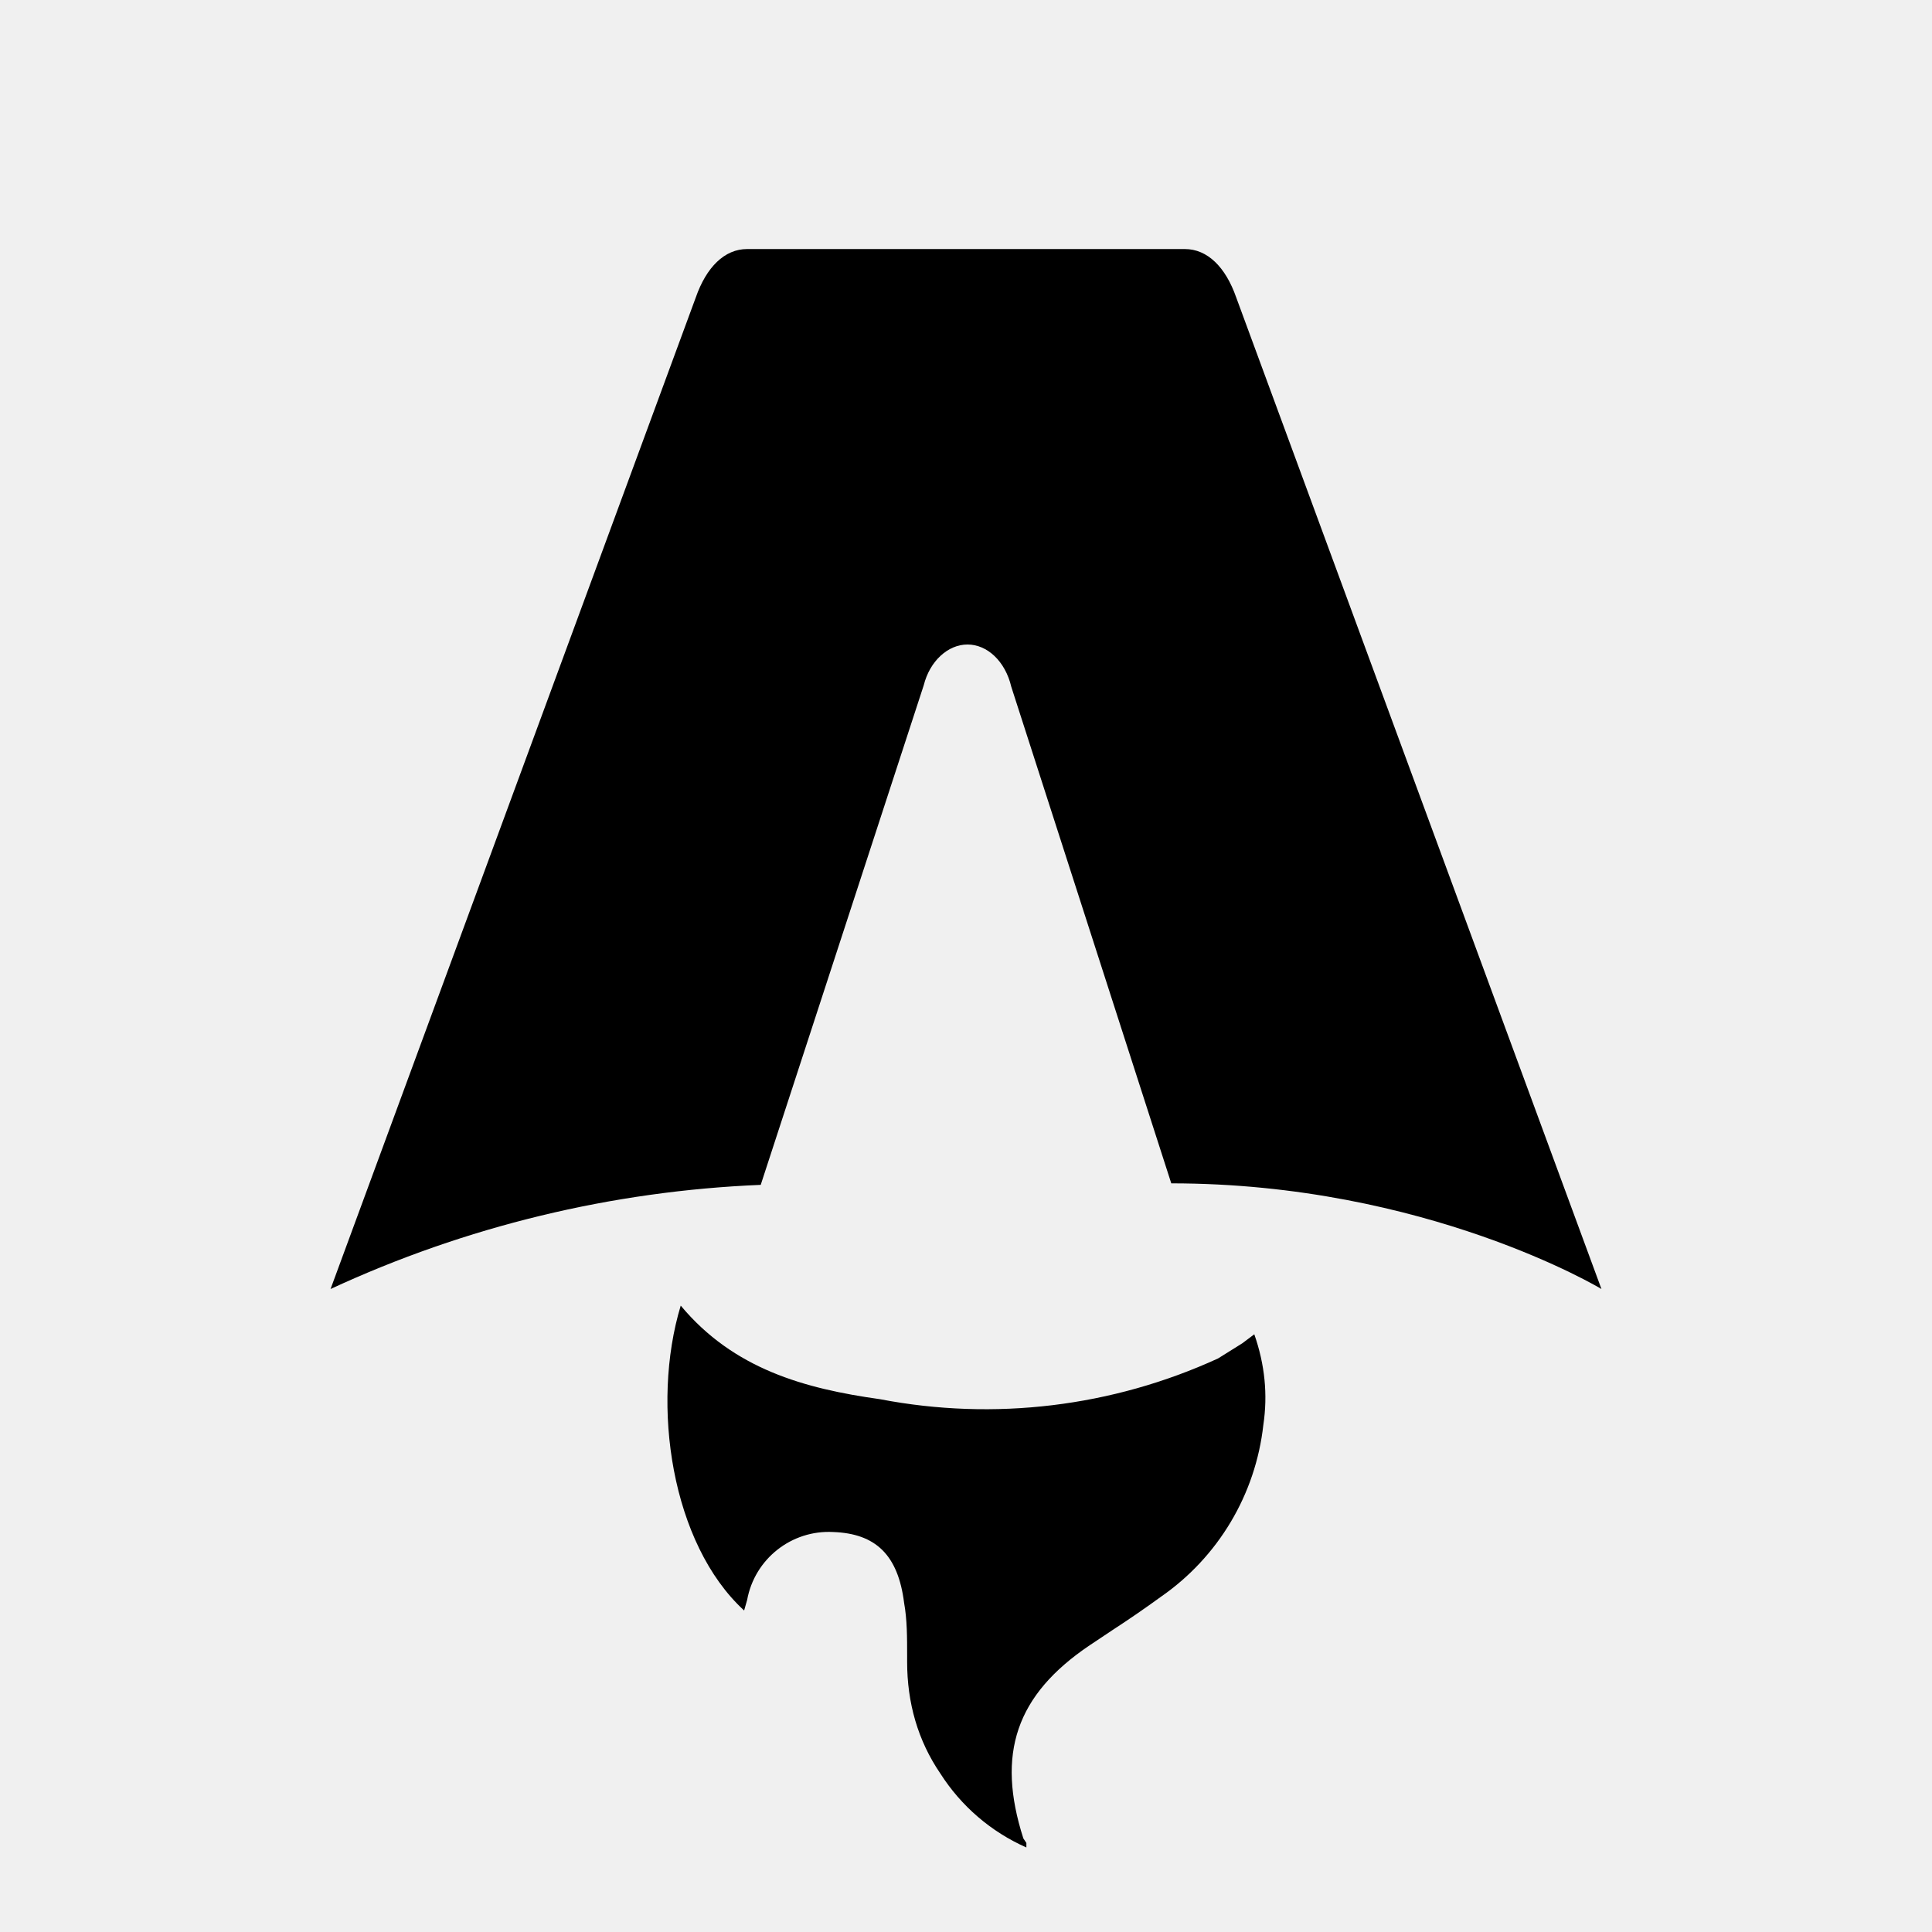
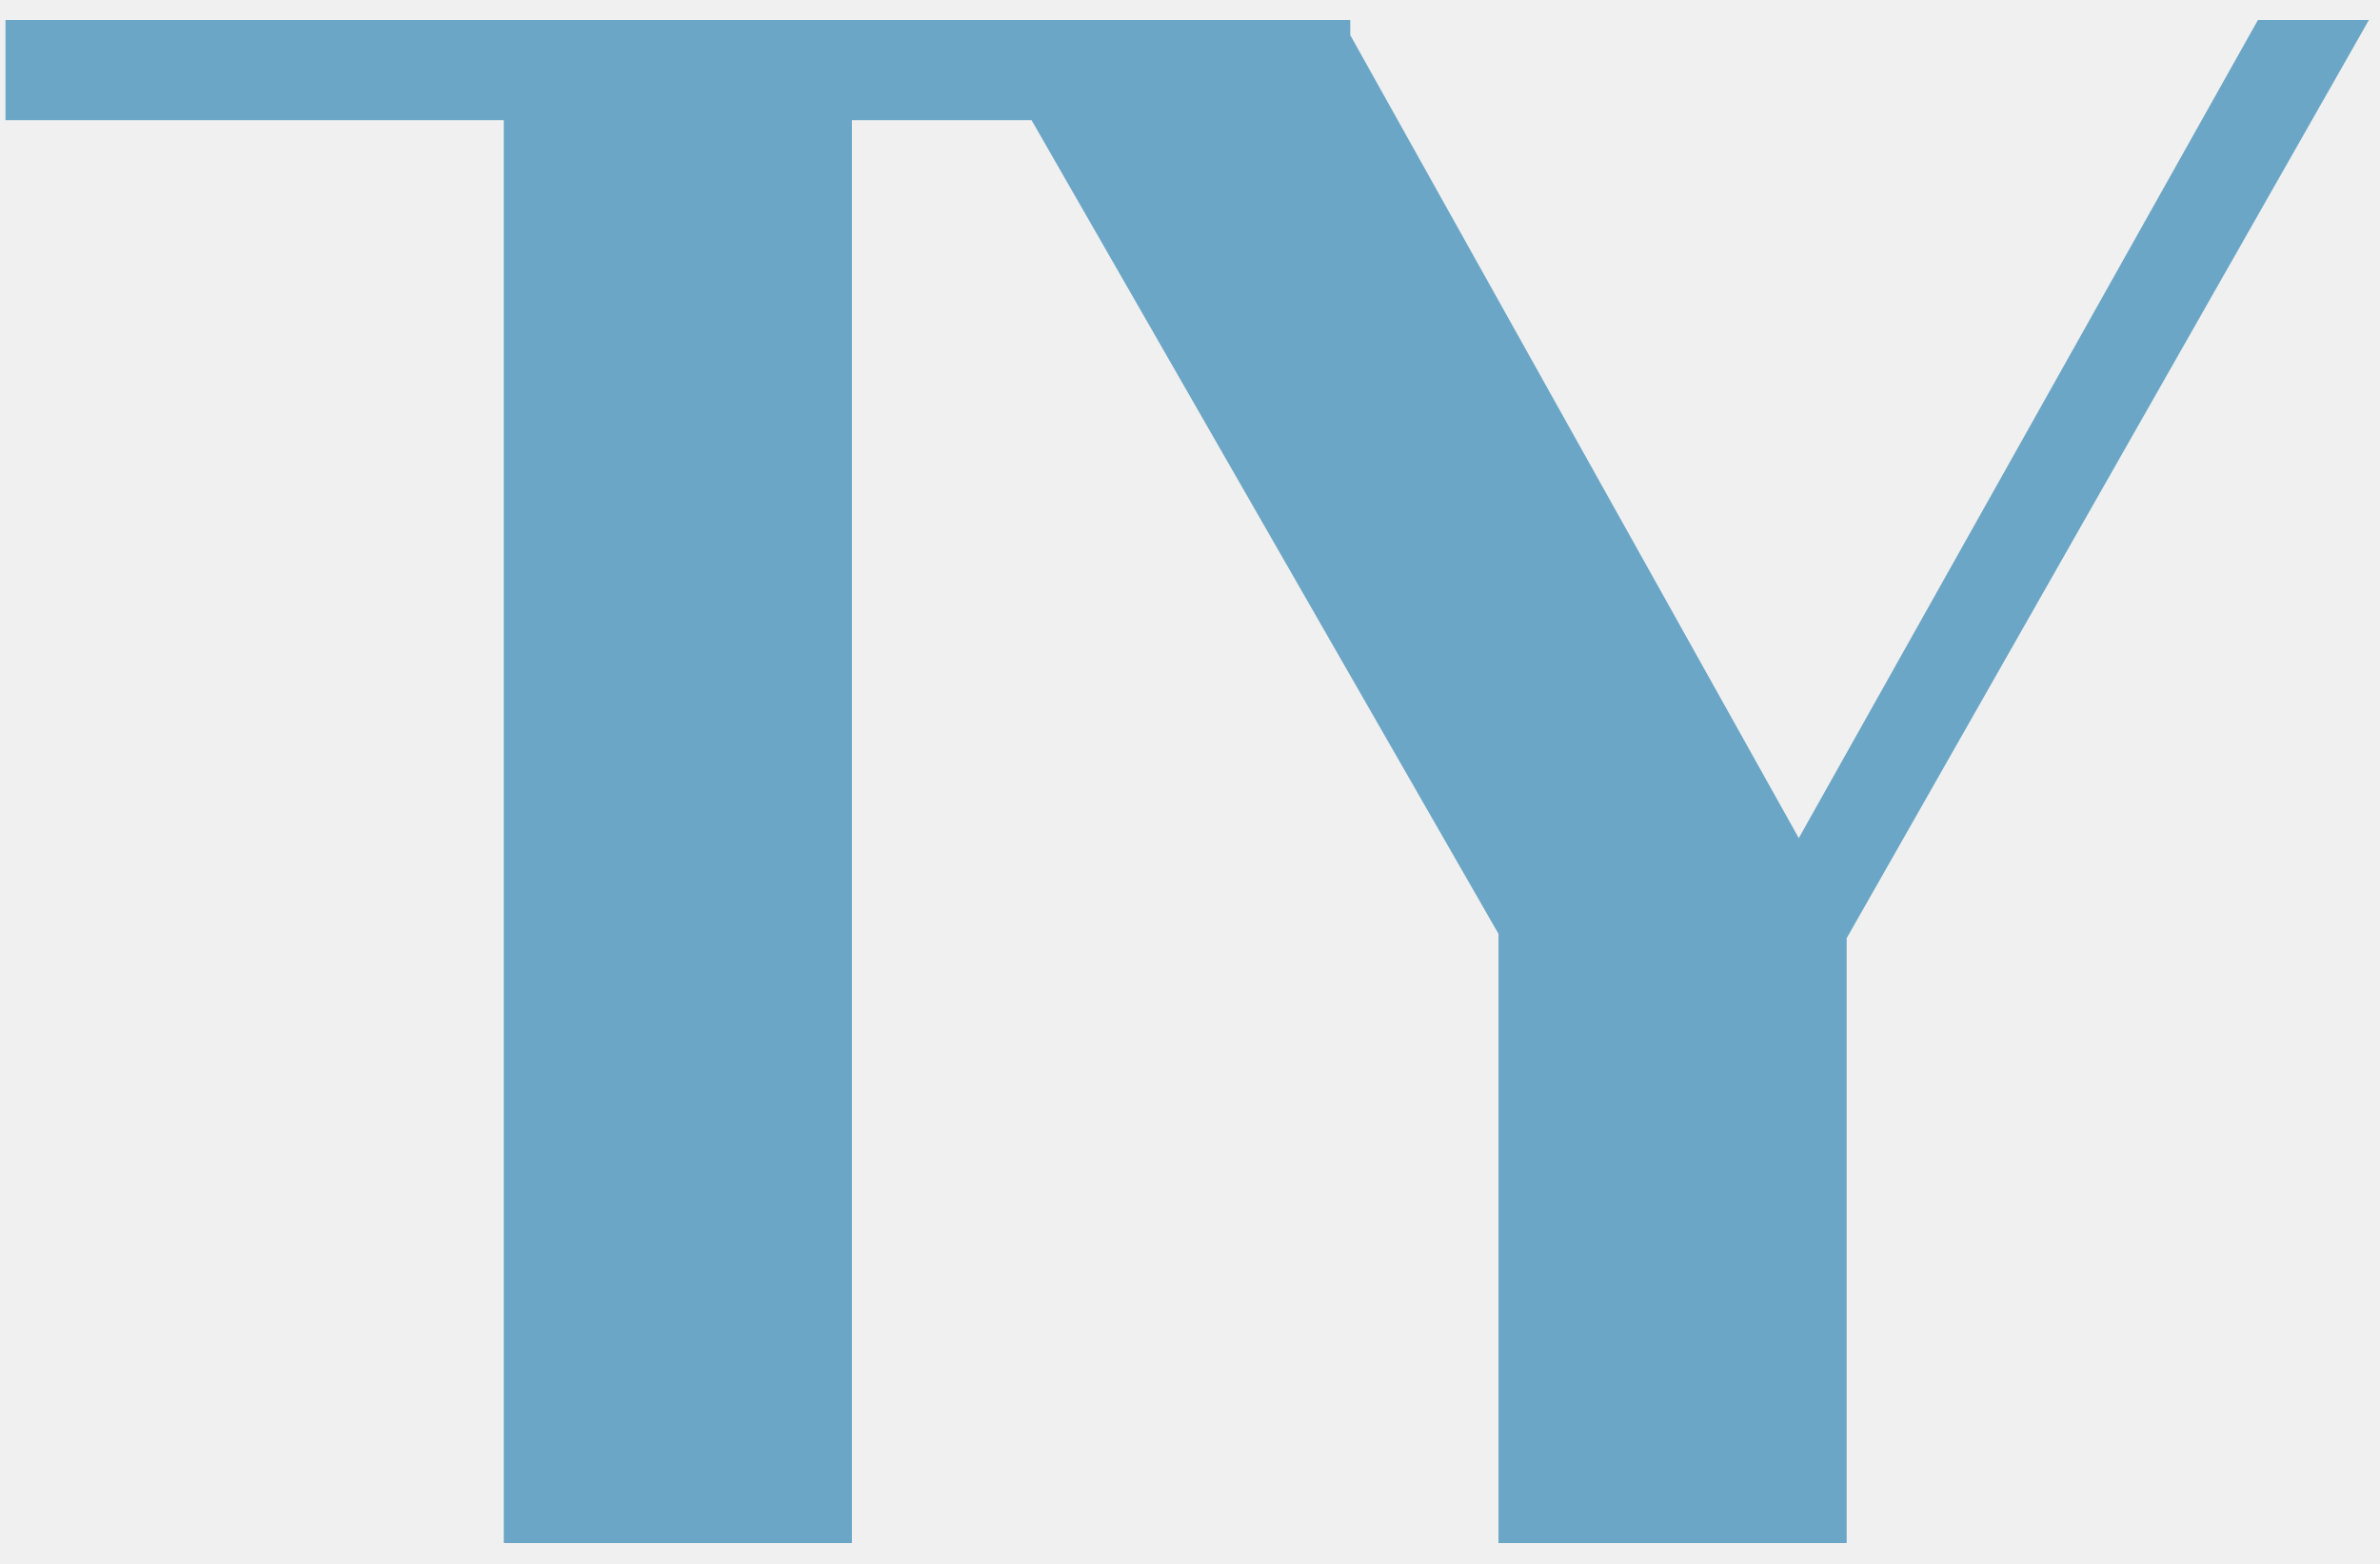
- <svg xmlns="http://www.w3.org/2000/svg" fill="none" viewBox="0 0 128 128">
-   <path d="M50.4 78.5a75.1 75.1 0 0 0-28.5 6.9l24.2-65.7c.7-2 1.9-3.2 3.4-3.2h29c1.5 0 2.7 1.2 3.4 3.2l24.2 65.7s-11.6-7-28.5-7L67 45.5c-.4-1.7-1.6-2.8-2.9-2.8-1.3 0-2.5 1.1-2.9 2.7L50.4 78.5Zm-1.1 28.2Zm-4.2-20.2c-2 6.6-.6 15.8 4.2 20.2a17.5 17.5 0 0 1 .2-.7 5.5 5.5 0 0 1 5.7-4.5c2.8.1 4.3 1.5 4.7 4.7.2 1.1.2 2.3.2 3.5v.4c0 2.7.7 5.2 2.2 7.4a13 13 0 0 0 5.7 4.9v-.3l-.2-.3c-1.8-5.6-.5-9.5 4.4-12.8l1.5-1a73 73 0 0 0 3.2-2.2 16 16 0 0 0 6.8-11.4c.3-2 .1-4-.6-6l-.8.6-1.6 1a37 37 0 0 1-22.4 2.7c-5-.7-9.7-2-13.2-6.2Z" />
-   <style>
-         path { fill: #000; }
-         @media (prefers-color-scheme: dark) {
-             path { fill: #FFF; }
-         }
-     </style>
+ <svg xmlns="http://www.w3.org/2000/svg" width="105" height="69" viewBox="0 0 105 69" fill="none">
+   <path d="M22.226 68.083V5.299H0.242V0.883H59.57V5.299H37.586V68.083H22.226ZM66.11 68.083V41.203L42.974 0.883H59.198L79.358 36.979L99.614 0.883H104.51L81.47 41.395V68.083H66.11Z" fill="#6BA6C6" />
</svg>
